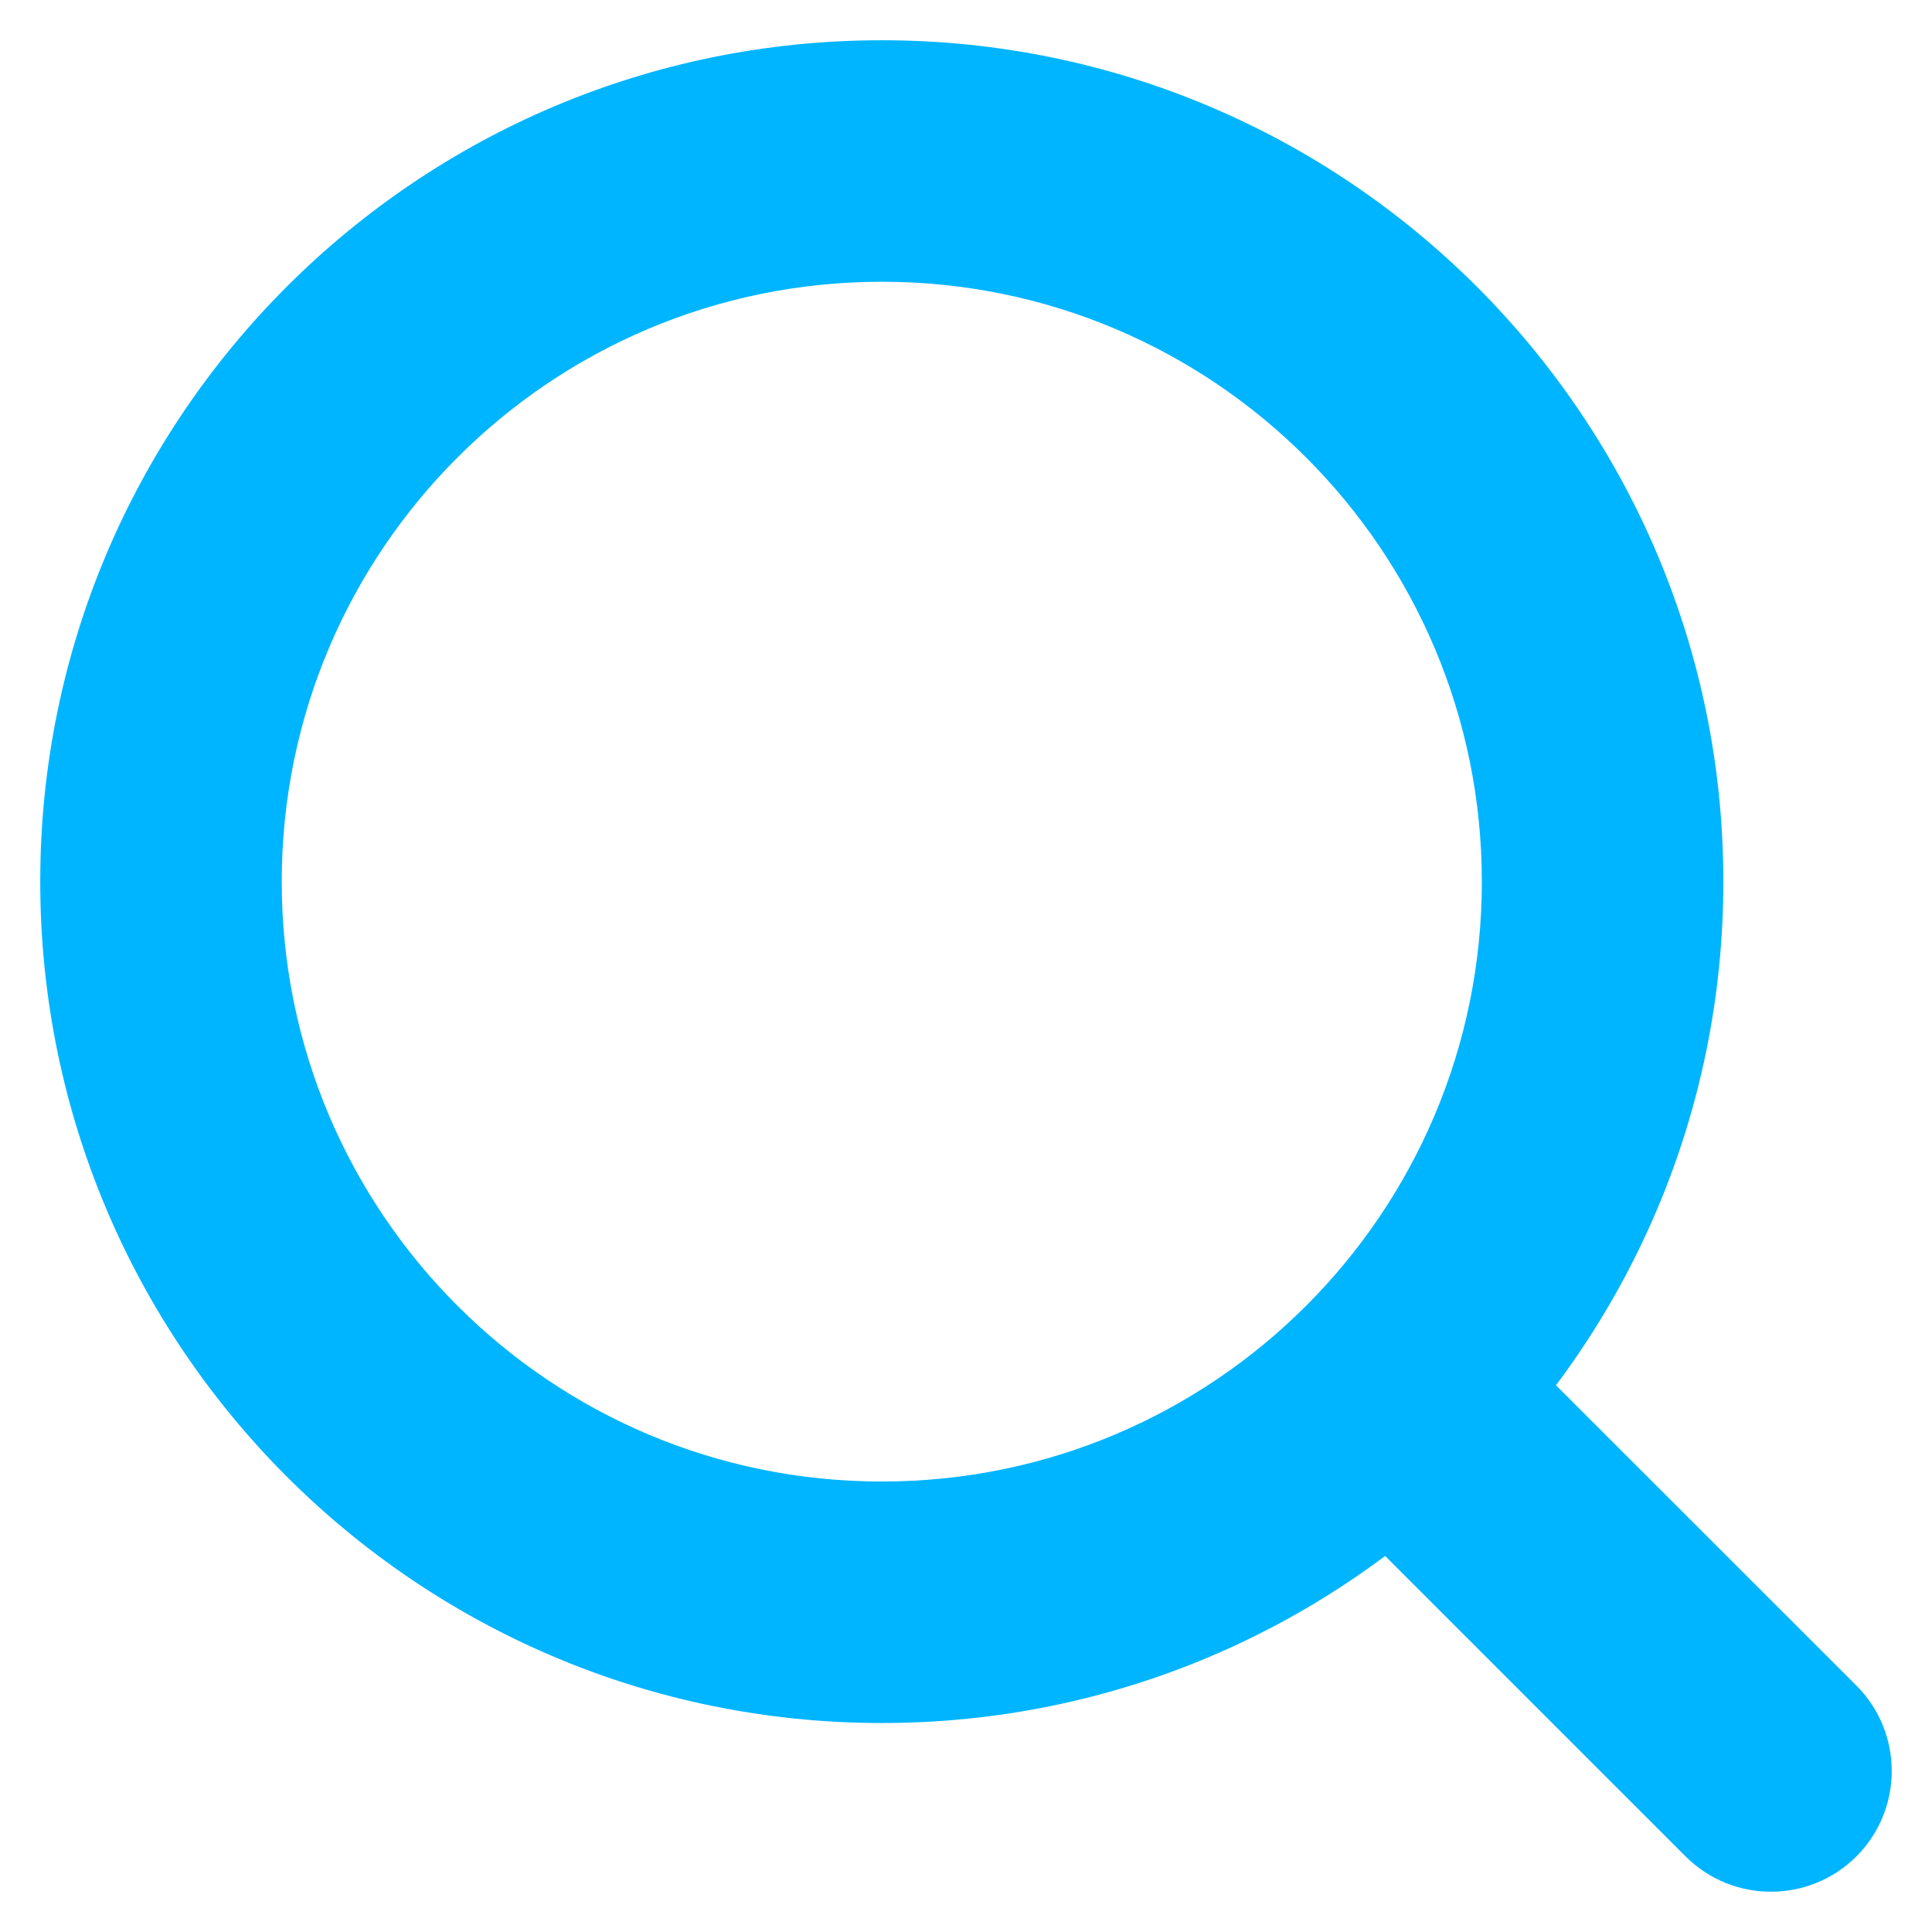
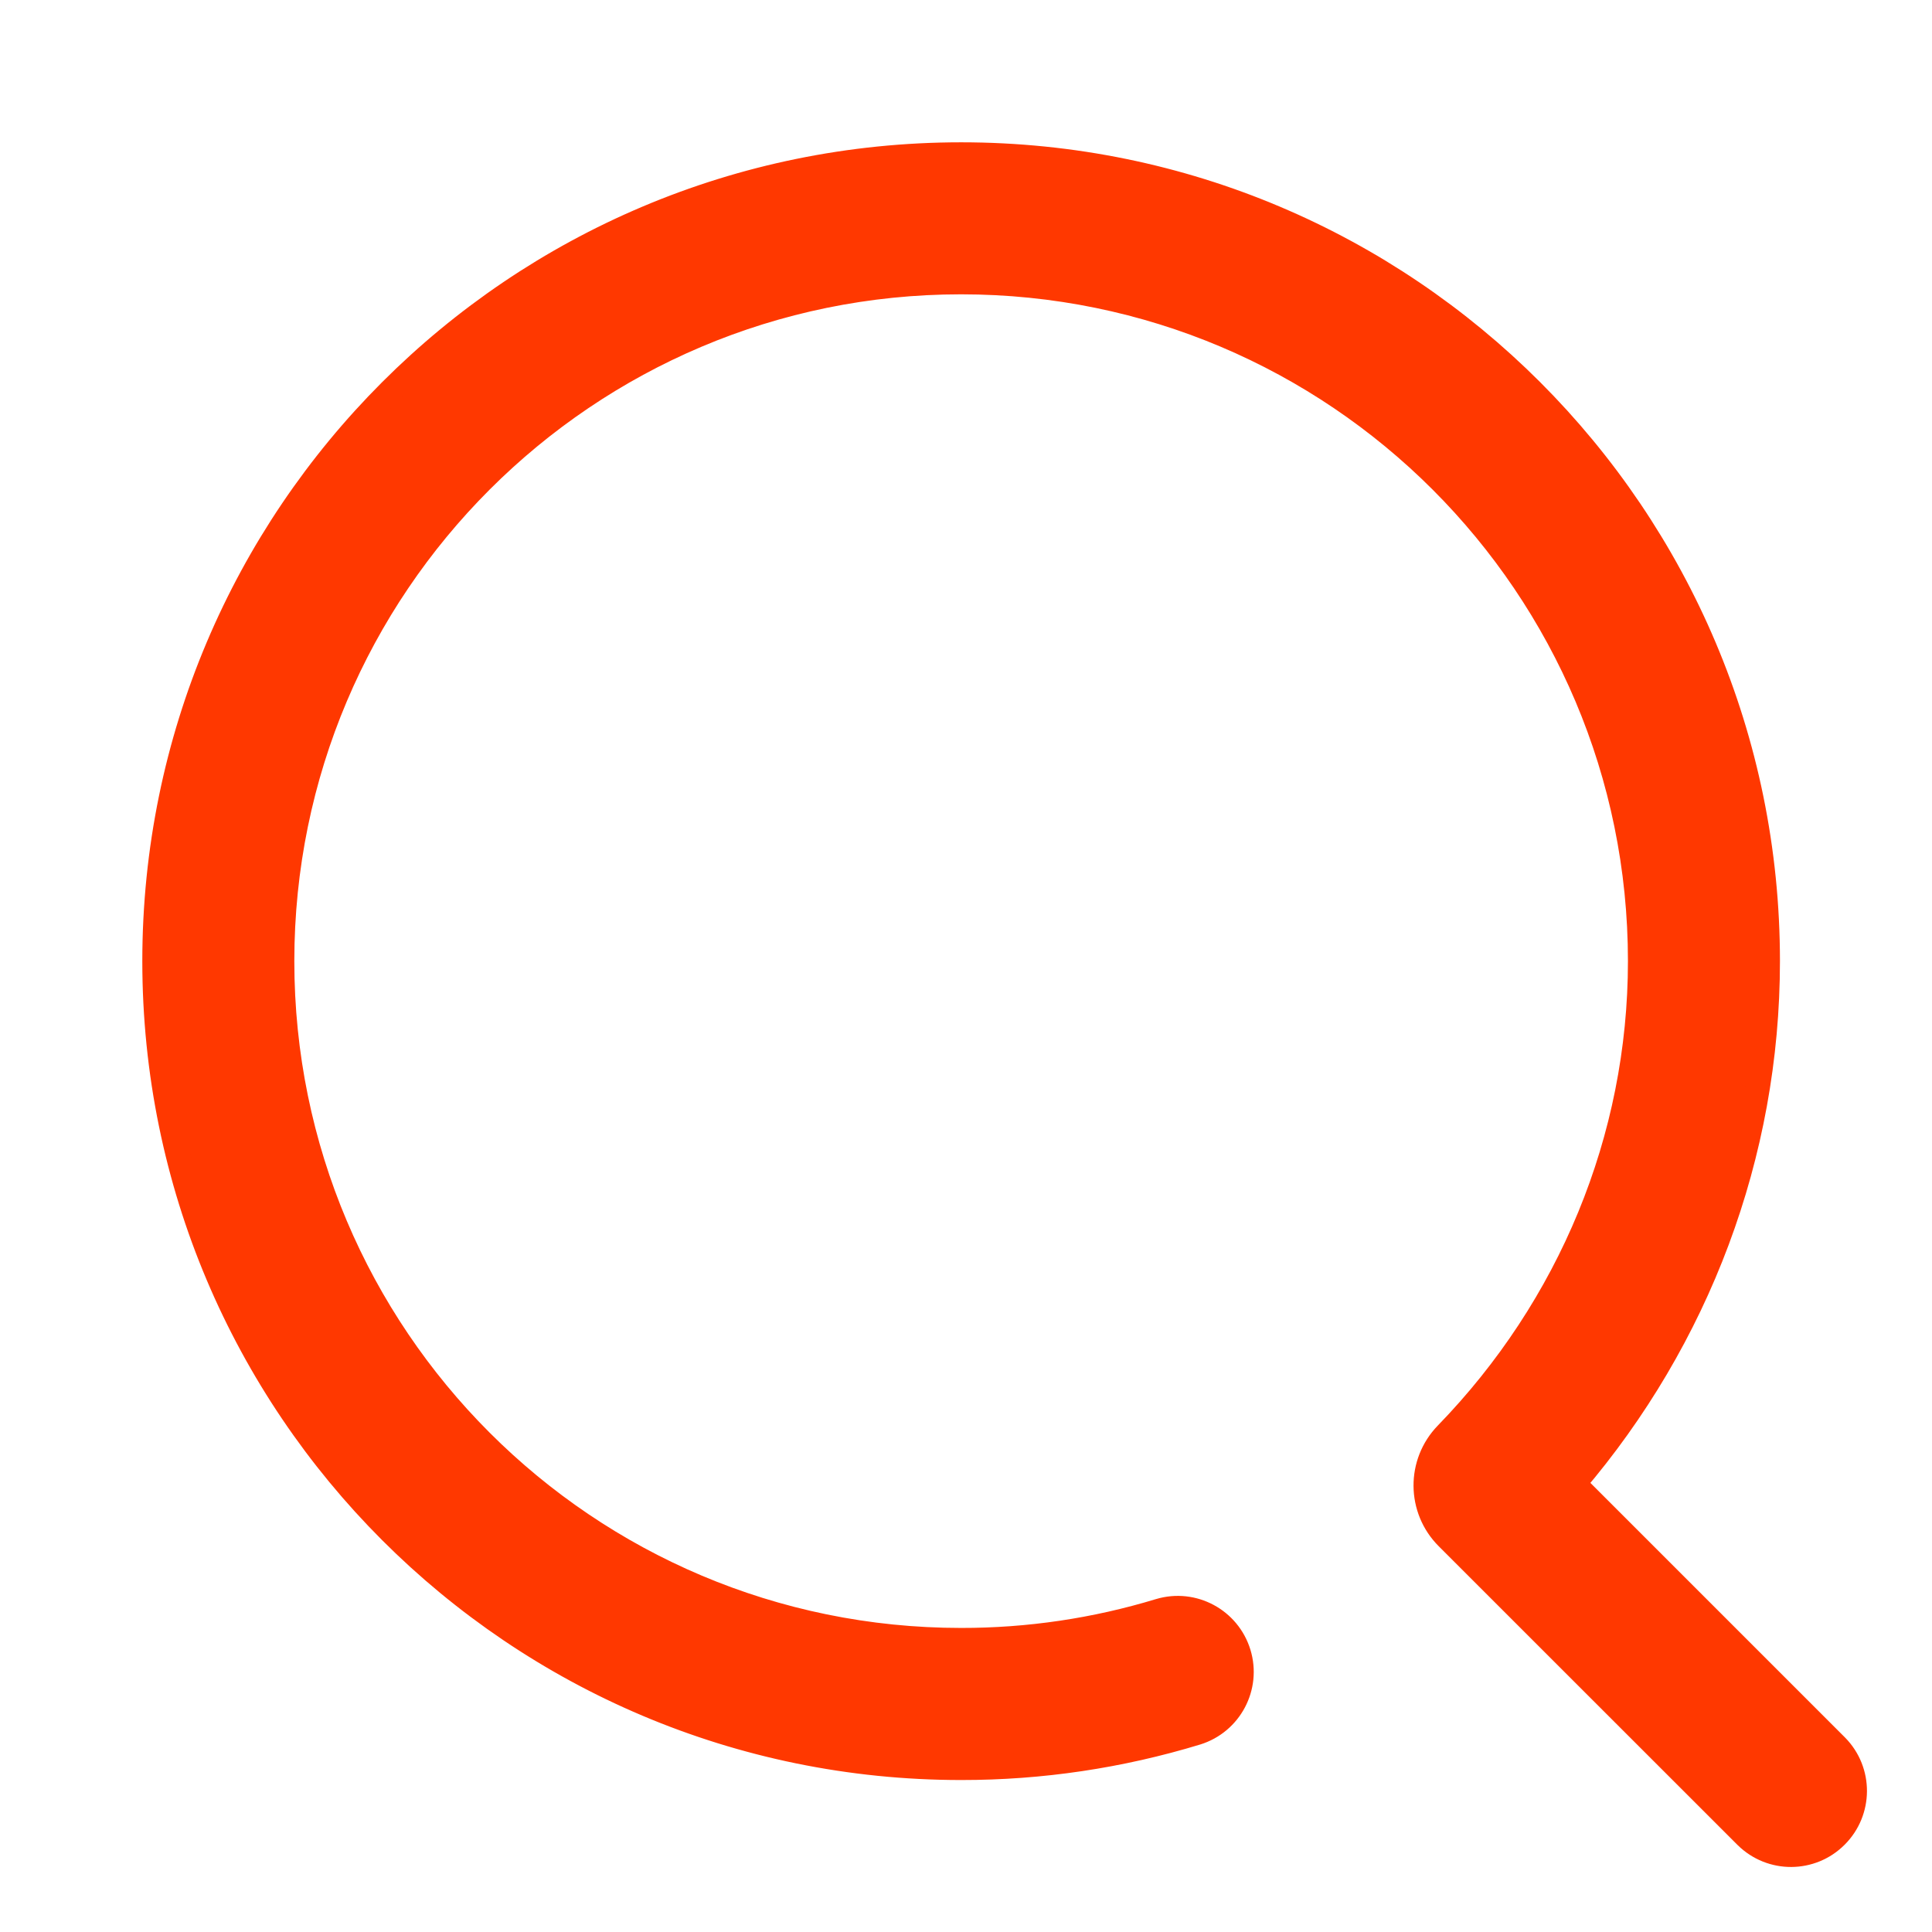
- <svg xmlns="http://www.w3.org/2000/svg" width="24" height="24" viewBox="0 0 24 24" fill="none">
-   <path d="M20.939 23.061C21.525 23.646 22.475 23.646 23.061 23.061C23.646 22.475 23.646 21.525 23.061 20.939L20.939 23.061ZM18.408 10.952C18.408 15.067 15.071 18.404 10.954 18.404V21.404C16.727 21.404 21.408 16.724 21.408 10.952L18.408 10.952ZM10.954 18.404C6.837 18.404 3.5 15.067 3.5 10.952L0.5 10.952C0.5 16.724 5.181 21.404 10.954 21.404V18.404ZM3.5 10.952C3.5 6.837 6.837 3.5 10.954 3.5V0.5C5.181 0.5 0.5 5.179 0.5 10.952L3.5 10.952ZM10.954 3.5C15.071 3.5 18.408 6.837 18.408 10.952L21.408 10.952C21.408 5.179 16.727 0.5 10.954 0.5V3.5ZM15.823 17.945L20.939 23.061L23.061 20.939L17.944 15.824L15.823 17.945Z" fill="#00B5FF" />
+ <svg xmlns="http://www.w3.org/2000/svg" width="25px" height="25px" viewBox="0 0 25 25" version="1.1">
+   <g id="、app" stroke="none" stroke-width="1" fill="none" fill-rule="evenodd">
+     <g id="tab" transform="translate(-91, -75)">
+       <g id="搜索备份" transform="translate(91, 75)">
+         <rect id="矩形" fill="#000000" fill-rule="nonzero" opacity="0" x="0" y="0" width="25" height="25" />
+         <path d="M20.365,19.198 C21.966,17.323 22.874,14.943 22.874,12.437 C22.874,6.673 18.202,2 12.437,2 C6.673,2 2,6.673 2,12.437 C2,18.202 6.673,22.875 12.437,22.875 C13.47,22.876 14.497,22.723 15.485,22.422 C15.918,22.287 16.161,21.828 16.029,21.394 C15.896,20.96 15.439,20.714 15.004,20.844 C14.172,21.097 13.307,21.225 12.437,21.224 C7.584,21.224 3.65,17.29 3.65,12.437 C3.65,7.584 7.584,3.65 12.437,3.65 C17.29,3.65 21.224,7.584 21.224,12.437 C21.224,14.739 20.312,16.916 18.719,18.557 C18.356,18.931 18.36,19.527 18.729,19.896 L22.597,23.763 C22.92,24.081 23.438,24.079 23.758,23.758 C24.078,23.438 24.081,22.92 23.764,22.597 L20.365,19.198 Z" id="路径" stroke="#FF3800" stroke-width="0.317" fill="#FF3800" fill-rule="nonzero" />
+       </g>
+     </g>
+   </g>
</svg>
